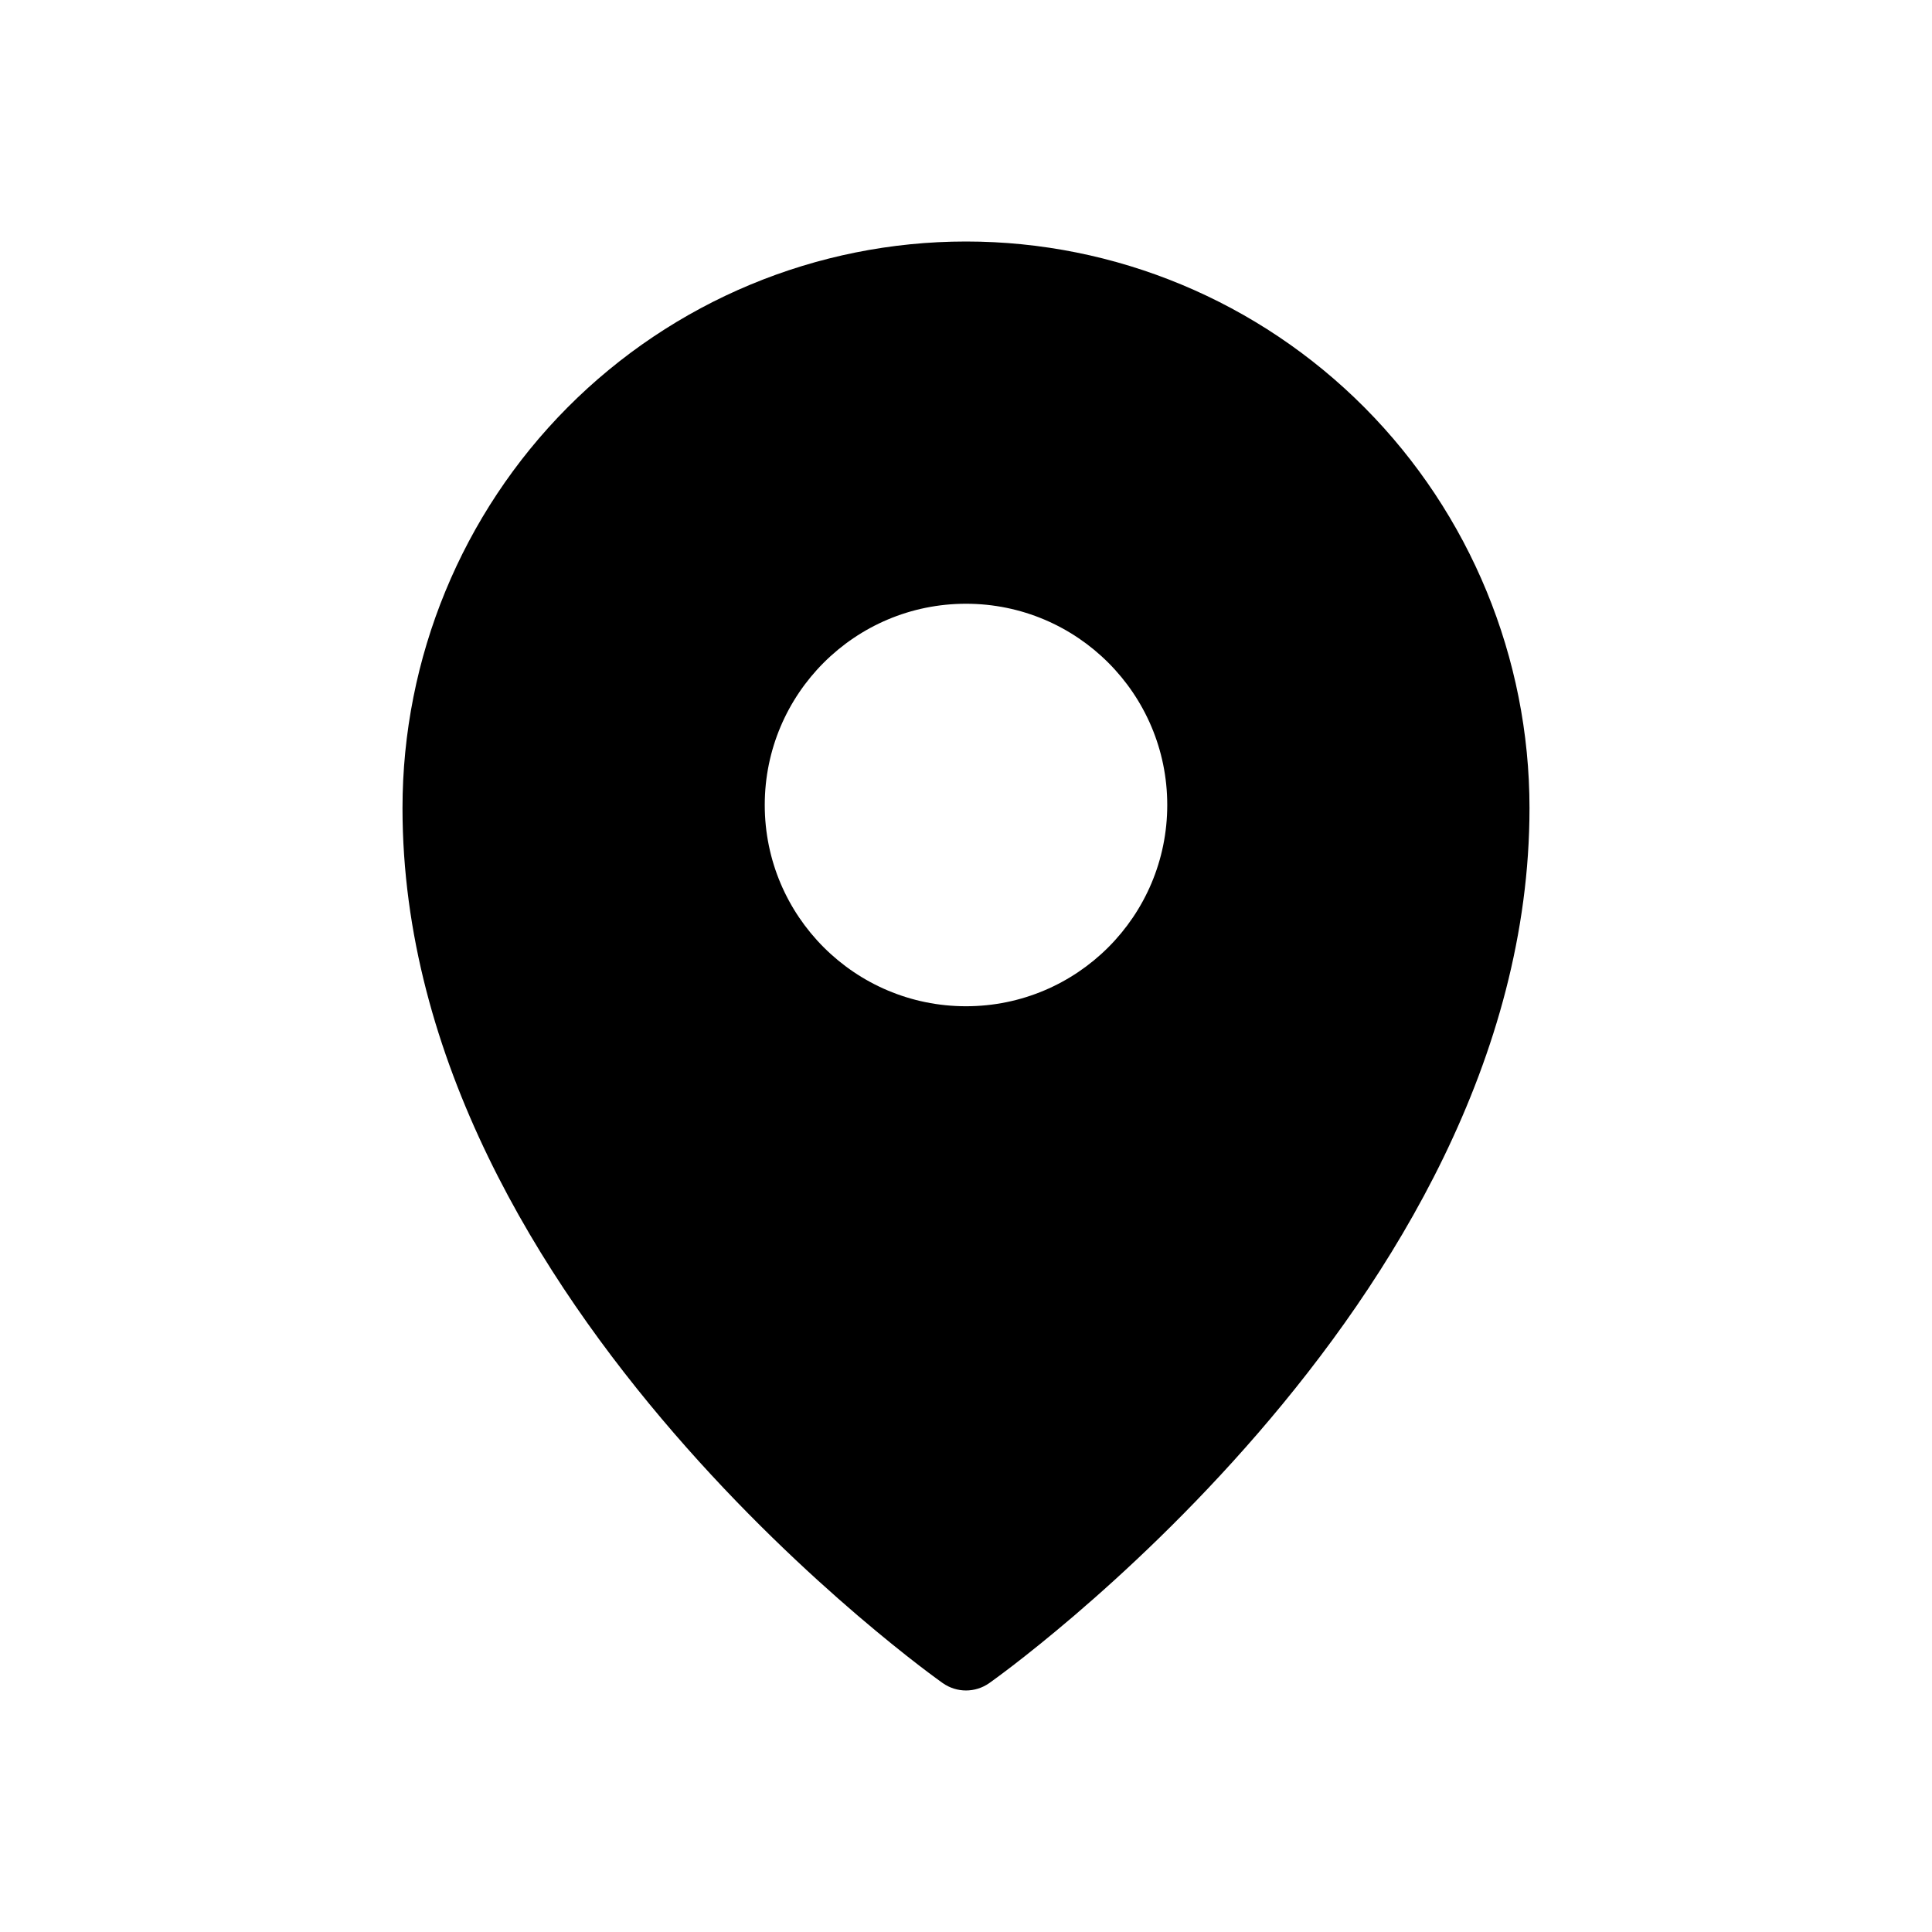
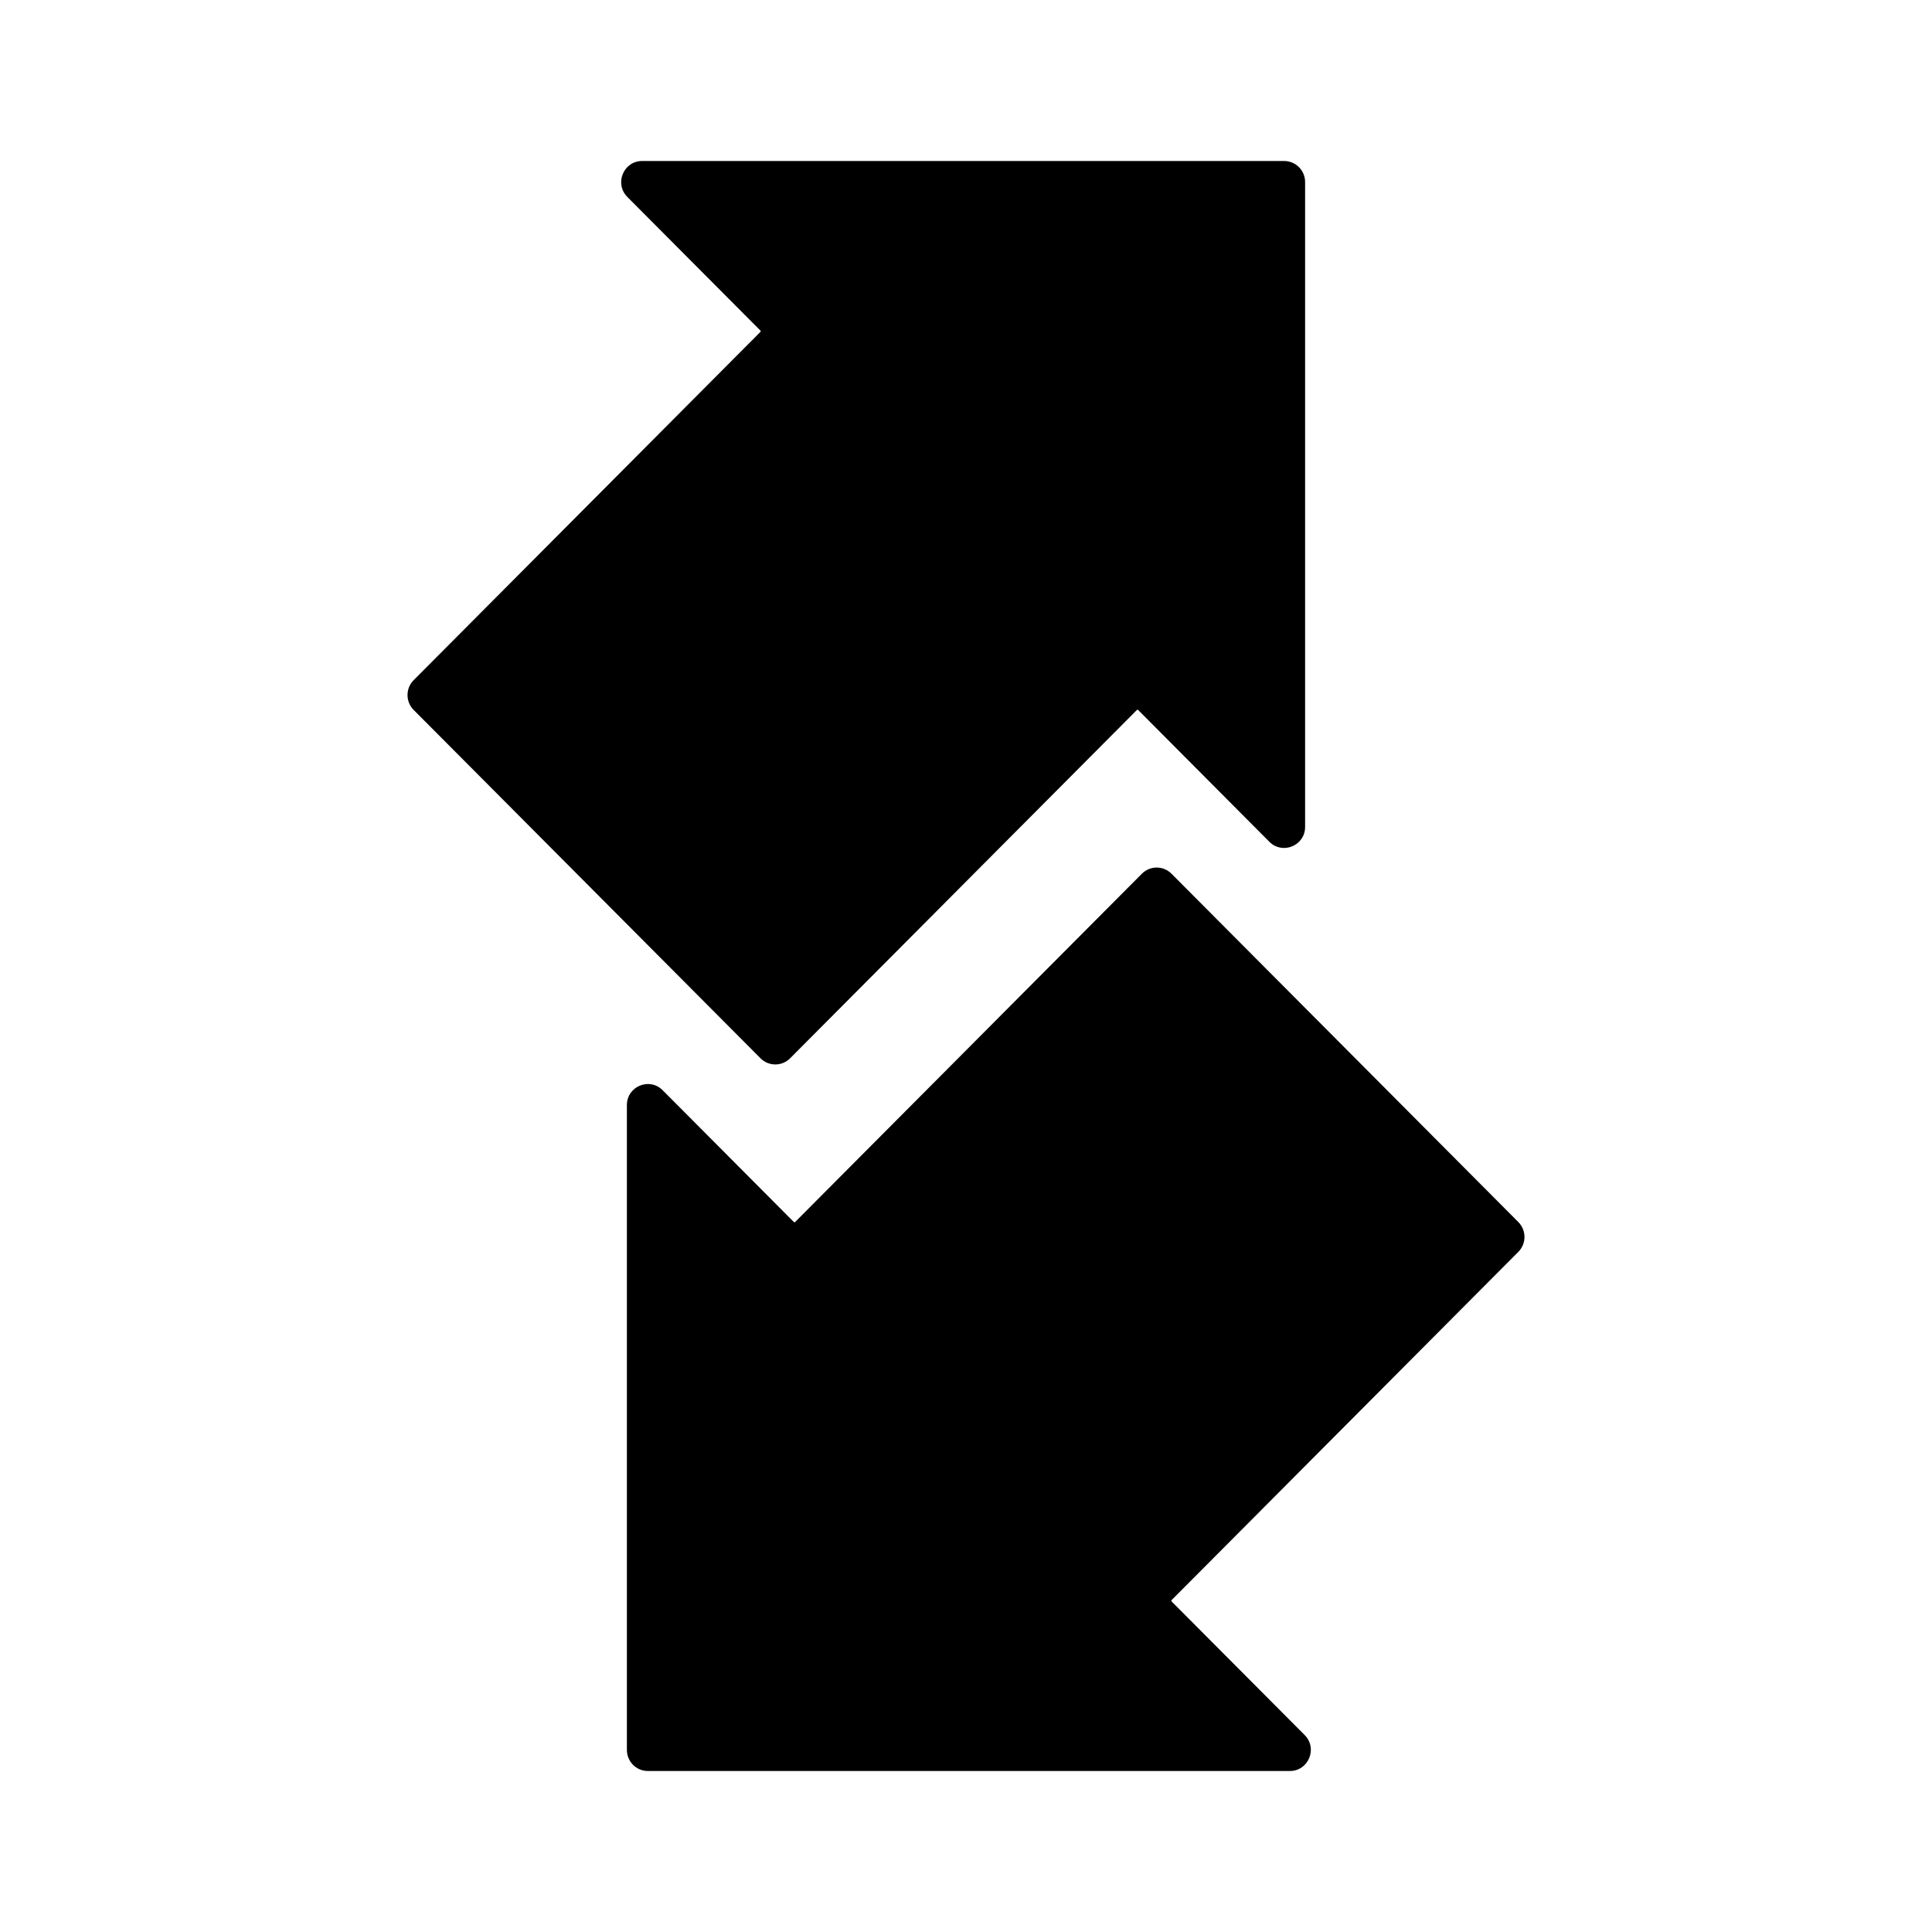
<svg xmlns="http://www.w3.org/2000/svg" width="48" height="48" viewBox="0 0 48 48" fill="none">
-   <path fill-rule="evenodd" clip-rule="evenodd" d="M23.424 41.817C23.424 41.817 23.424 41.818 24 41L23.424 41.817ZM24.576 41.817L24.58 41.815L24.589 41.808L24.621 41.785C24.648 41.766 24.688 41.737 24.738 41.7C24.839 41.626 24.984 41.518 25.168 41.377C25.536 41.094 26.057 40.679 26.681 40.146C27.928 39.08 29.591 37.533 31.256 35.606C34.564 31.78 38 26.32 38 20.077C38 16.345 36.526 12.765 33.902 10.125C31.276 7.485 27.715 6 24 6C20.285 6 16.724 7.485 14.098 10.125C11.474 12.765 10 16.345 10 20.077C10 26.32 13.436 31.78 16.744 35.606C18.409 37.533 20.072 39.08 21.319 40.146C21.943 40.679 22.464 41.094 22.832 41.377C23.016 41.518 23.161 41.626 23.262 41.7C23.312 41.737 23.352 41.766 23.379 41.785L23.411 41.808L23.42 41.815L23.424 41.817C23.769 42.06 24.231 42.06 24.576 41.817ZM24 41L24.576 41.817C24.576 41.817 24.576 41.818 24 41ZM29 20C29 22.761 26.761 25 24 25C21.239 25 19 22.761 19 20C19 17.239 21.239 15 24 15C26.761 15 29 17.239 29 20Z" fill="currentColor" />
+   <path d="M15.954 4H31.905C32.192 4 32.425 4.234 32.425 4.523V20.544C32.425 21.011 31.864 21.242 31.537 20.914L28.276 17.638C28.268 17.63 28.255 17.63 28.247 17.638L19.63 26.293C19.427 26.497 19.098 26.497 18.895 26.293L10.277 17.638C10.074 17.434 10.074 17.102 10.277 16.898L18.895 8.243C18.902 8.236 18.902 8.224 18.895 8.216L15.586 4.893C15.258 4.563 15.491 4 15.954 4Z" fill="currentColor" />
+   <path d="M28.37 21.707C28.573 21.503 28.902 21.503 29.105 21.707L37.723 30.362C37.926 30.566 37.926 30.898 37.723 31.102L29.105 39.757C29.098 39.764 29.098 39.776 29.105 39.784L32.414 43.107C32.743 43.437 32.509 44 32.047 44H16.095C15.809 44 15.575 43.766 15.575 43.477V27.456C15.575 26.989 16.136 26.758 16.463 27.086L19.724 30.362C19.732 30.37 19.745 30.37 19.753 30.362L28.37 21.707Z" fill="currentColor" />
</svg>
